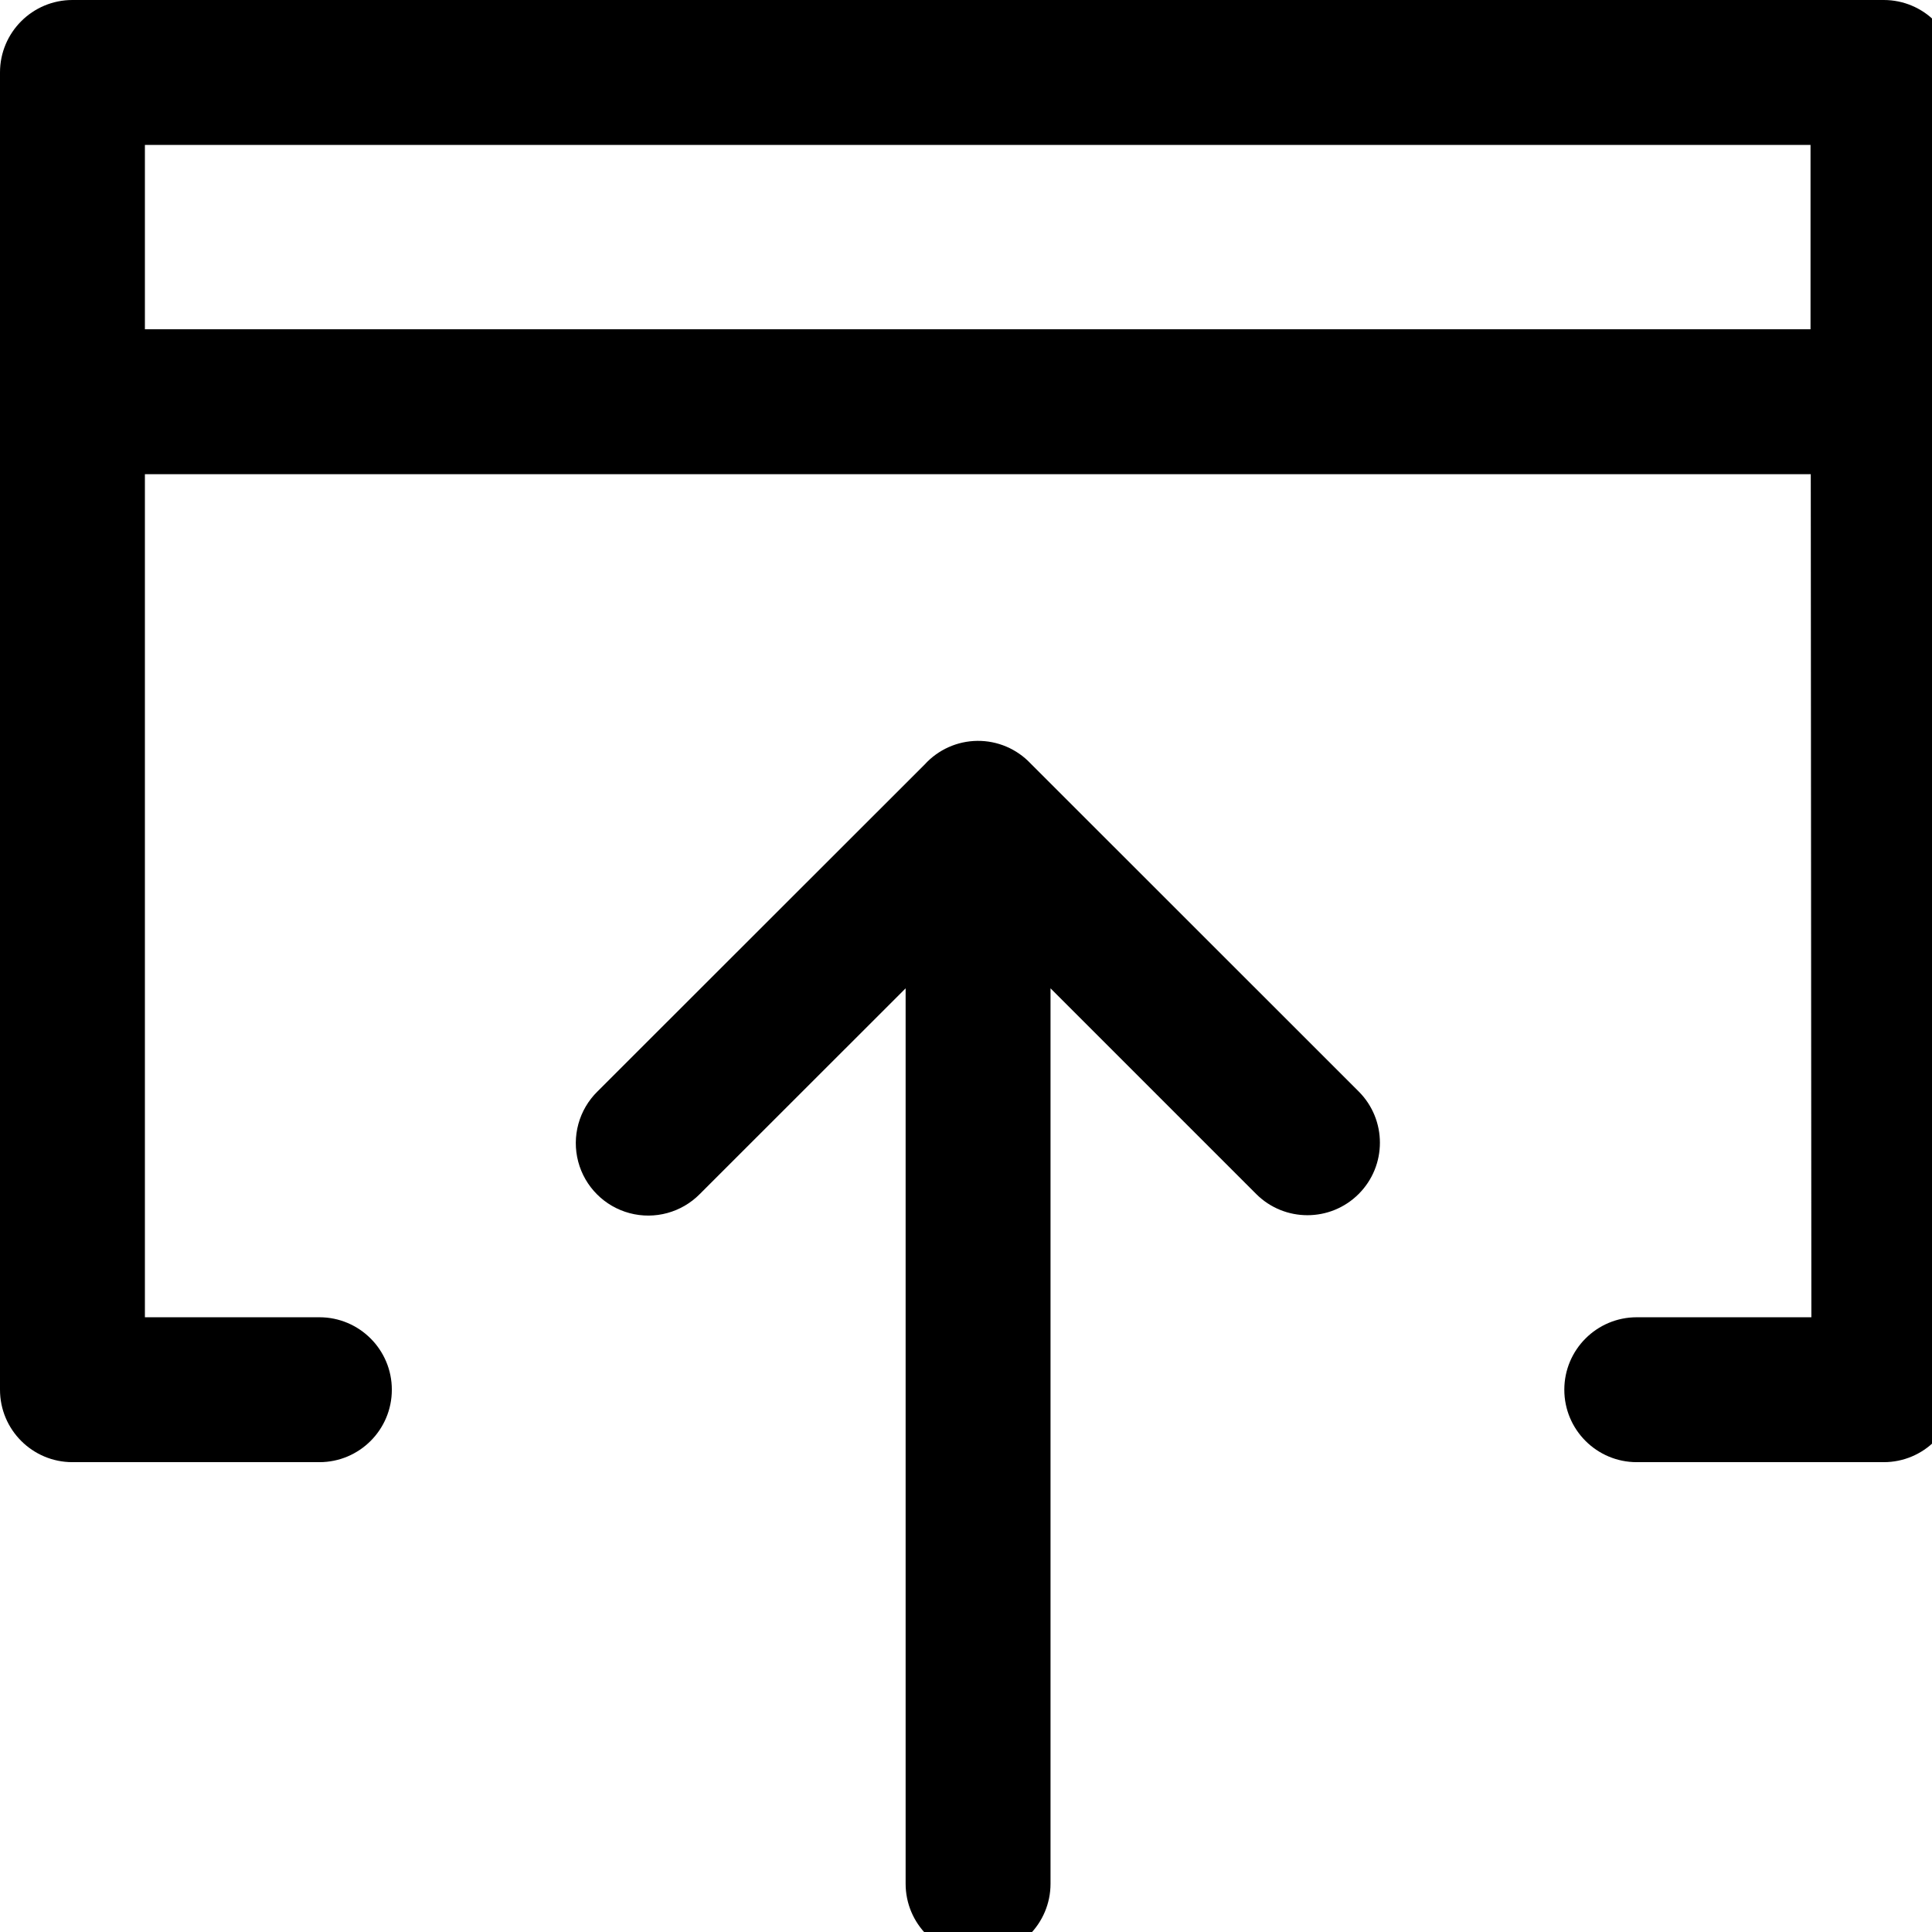
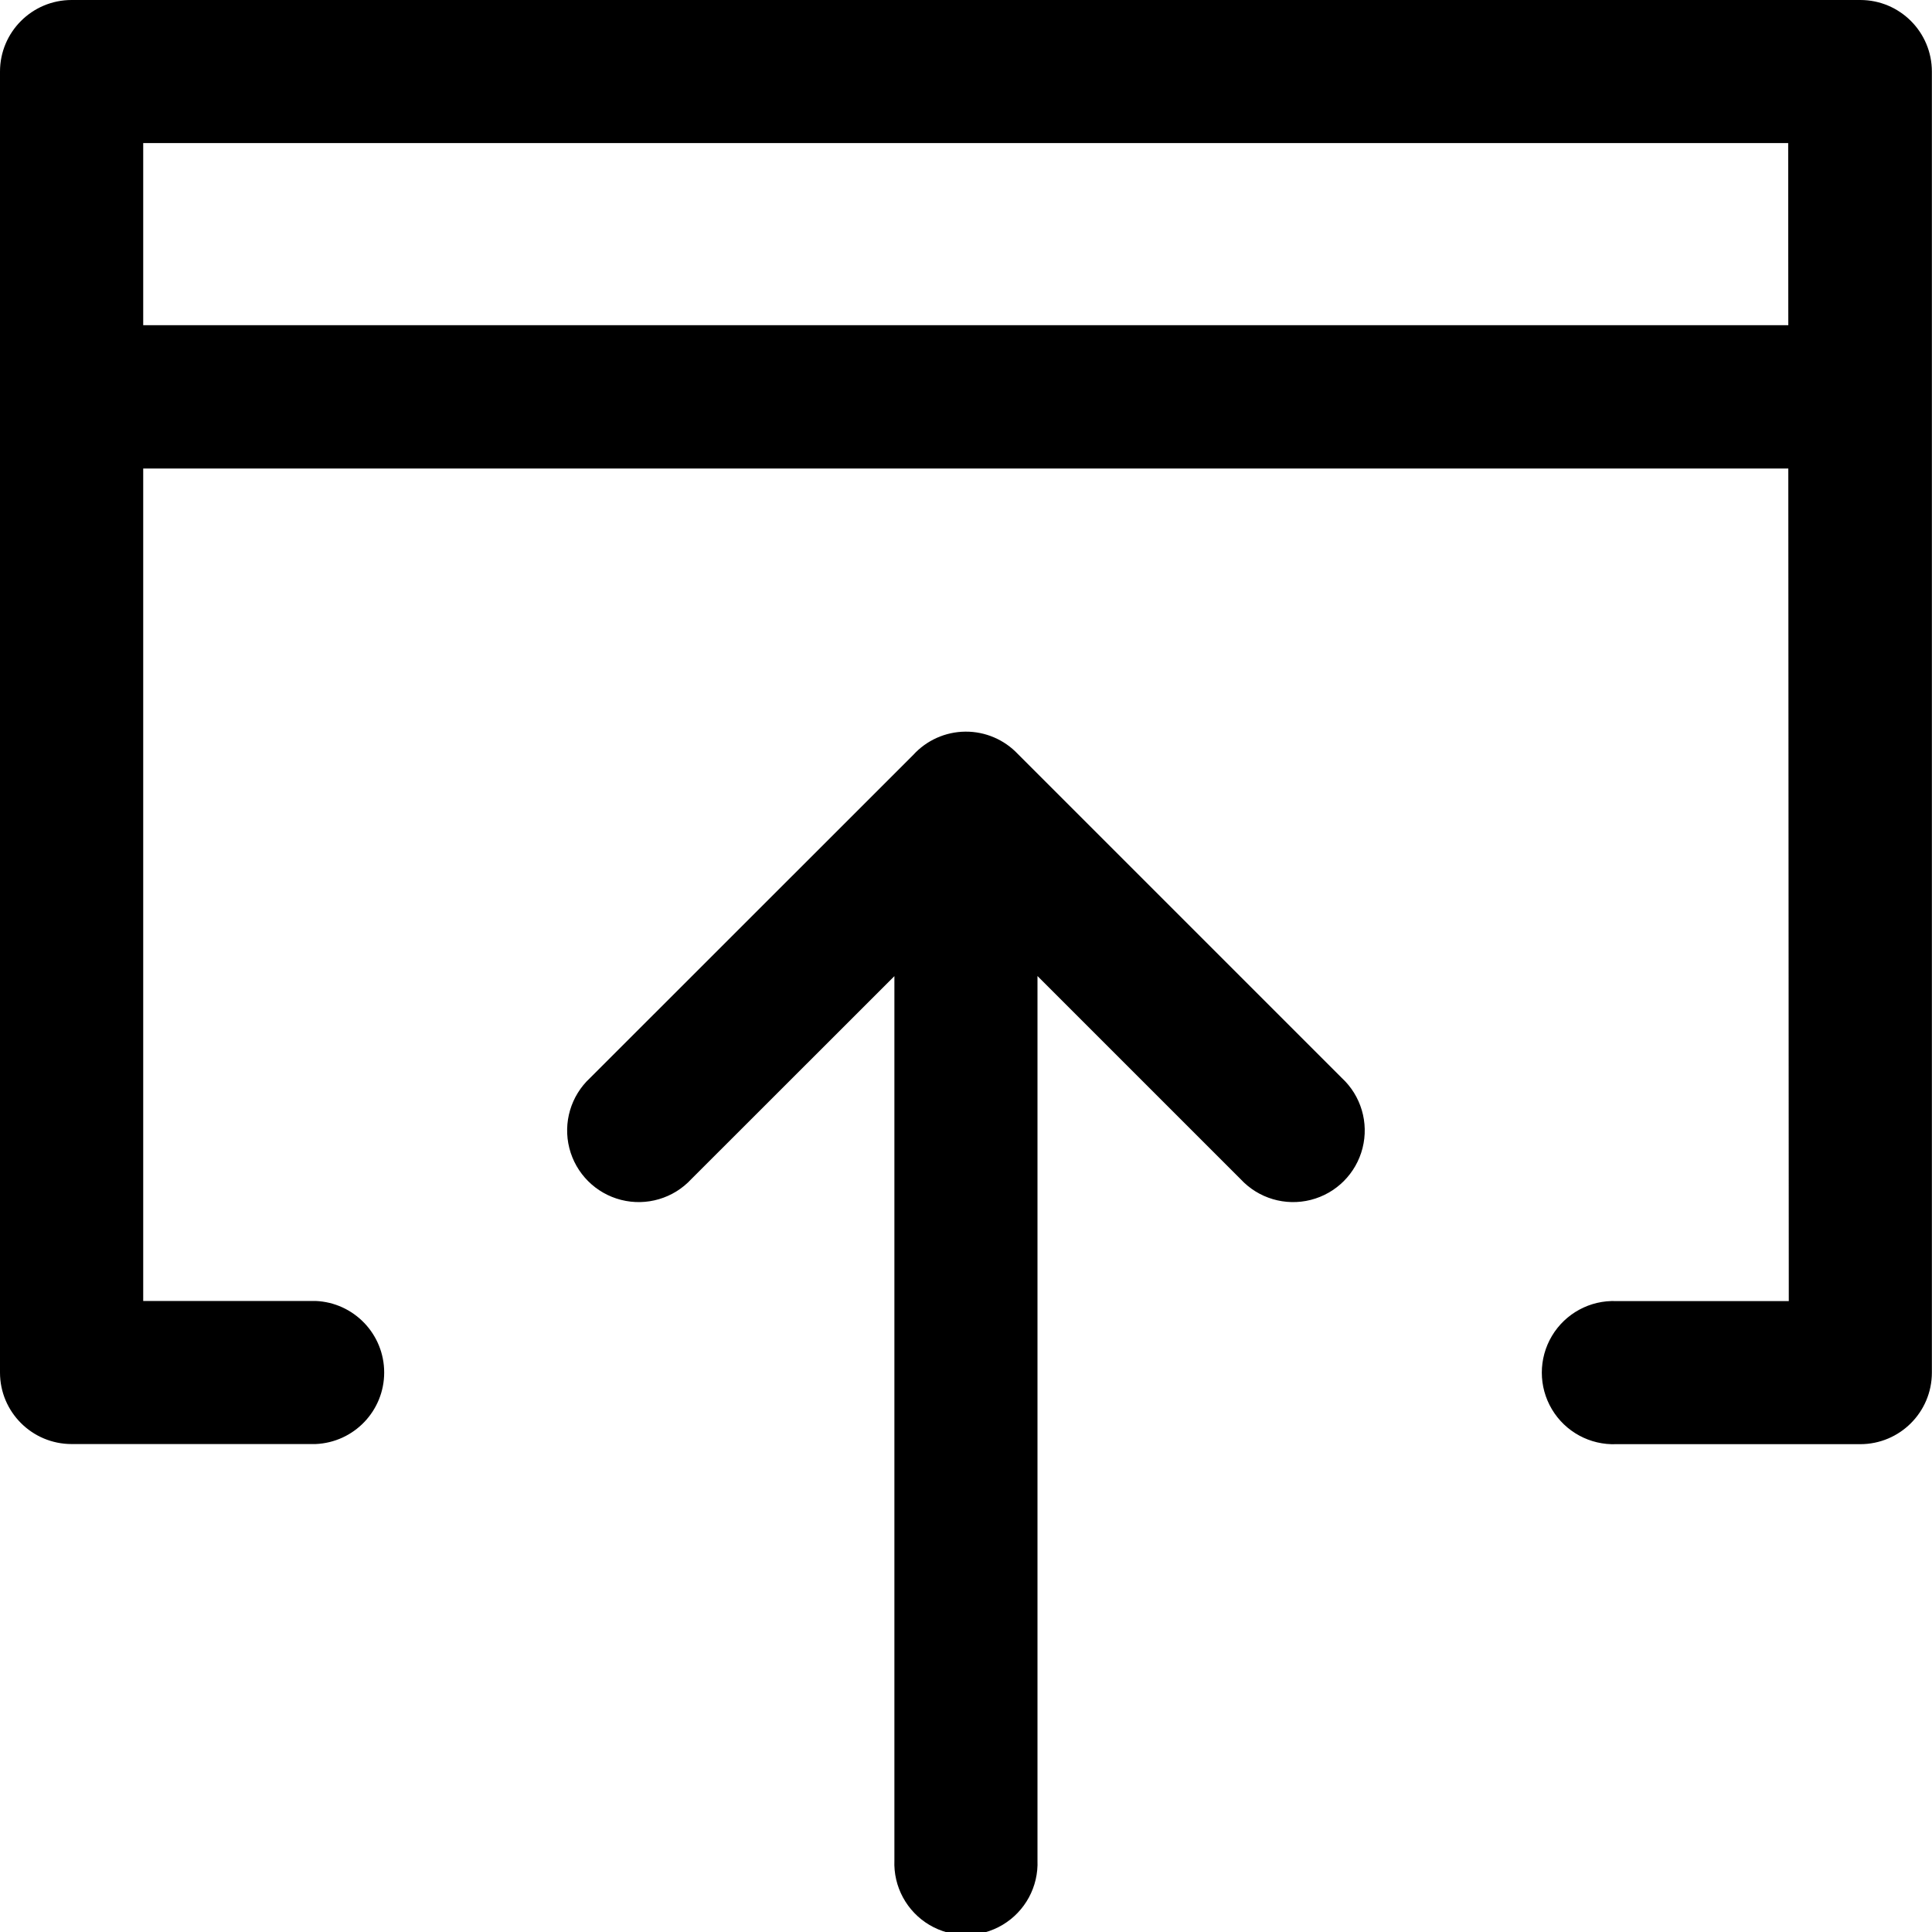
<svg xmlns="http://www.w3.org/2000/svg" viewBox="0 0 16 16">
-   <path d="M8.7 8.185V15.6a.6.6 0 0 1-1.2 0V8.185L5.796 9.888a.6.6 0 1 1-.848-.849l2.709-2.707a.598.598 0 0 1 .878-.009l2.717 2.716a.6.6 0 0 1-.849.849L8.7 8.185M1.2 3.927h13.796l.005 6.982h-1.446a.6.6 0 0 0 0 1.2H15.6a.6.6 0 0 0 .6-.6V.6a.6.6 0 0 0-.6-.6H.6a.6.6 0 0 0-.6.6v2.702a.61.61 0 0 0 0 .05v8.157a.6.6 0 0 0 .6.6h2.045a.6.6 0 0 0 0-1.2H1.2V3.927m13.795-1.2H1.2V1.2h13.794v1.527" />
+   <path d="M8.592 8.083v7.324a.593.593 0 1 1-1.185 0V8.084L5.725 9.765a.593.593 0 1 1-.838-.838l2.675-2.674a.591.591 0 0 1 .868-.008l2.682 2.682a.593.593 0 1 1-.838.838L8.592 8.083M1.186 3.88H14.81l.004 6.895h-1.428a.593.593 0 1 0 0 1.185h2.02a.593.593 0 0 0 .593-.592V.593A.593.593 0 0 0 15.407 0H.593A.593.593 0 0 0 0 .593v2.669a.603.603 0 0 0 0 .048v8.057c0 .327.266.592.593.592h2.02a.593.593 0 0 0 0-1.185H1.186V3.879M14.81 2.693H1.186V1.185h13.623l.001 1.508" />
</svg>
